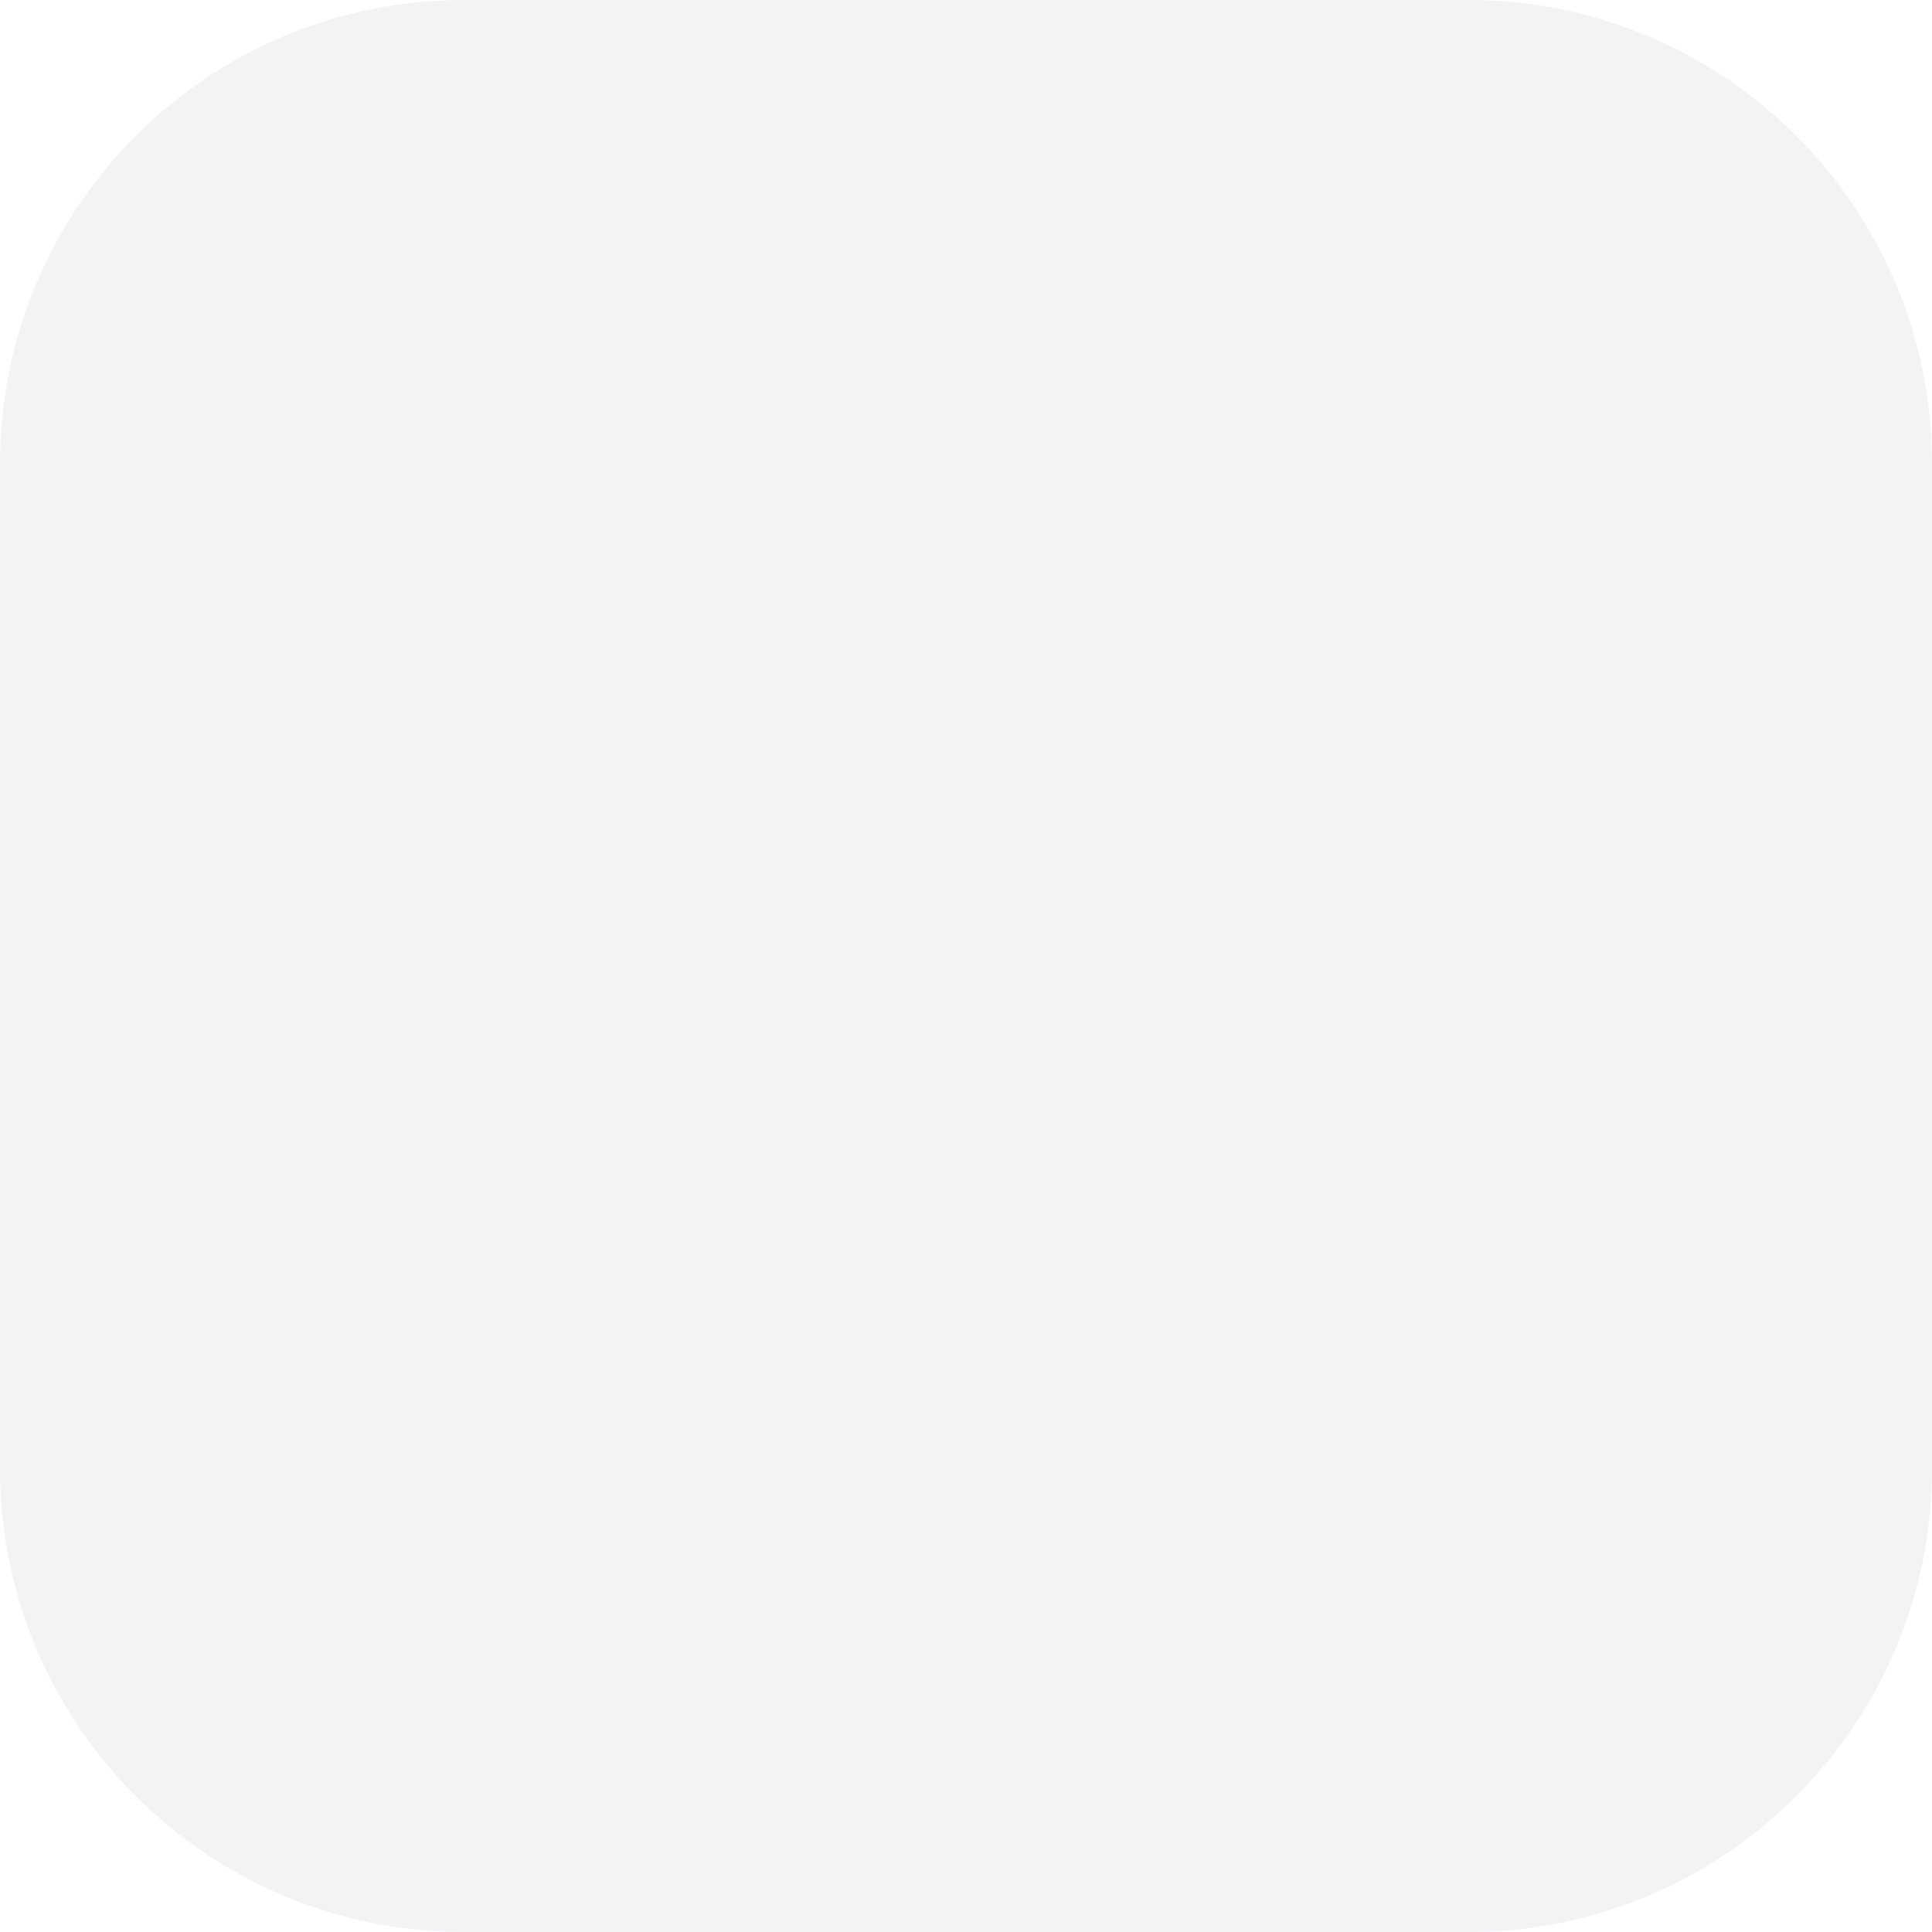
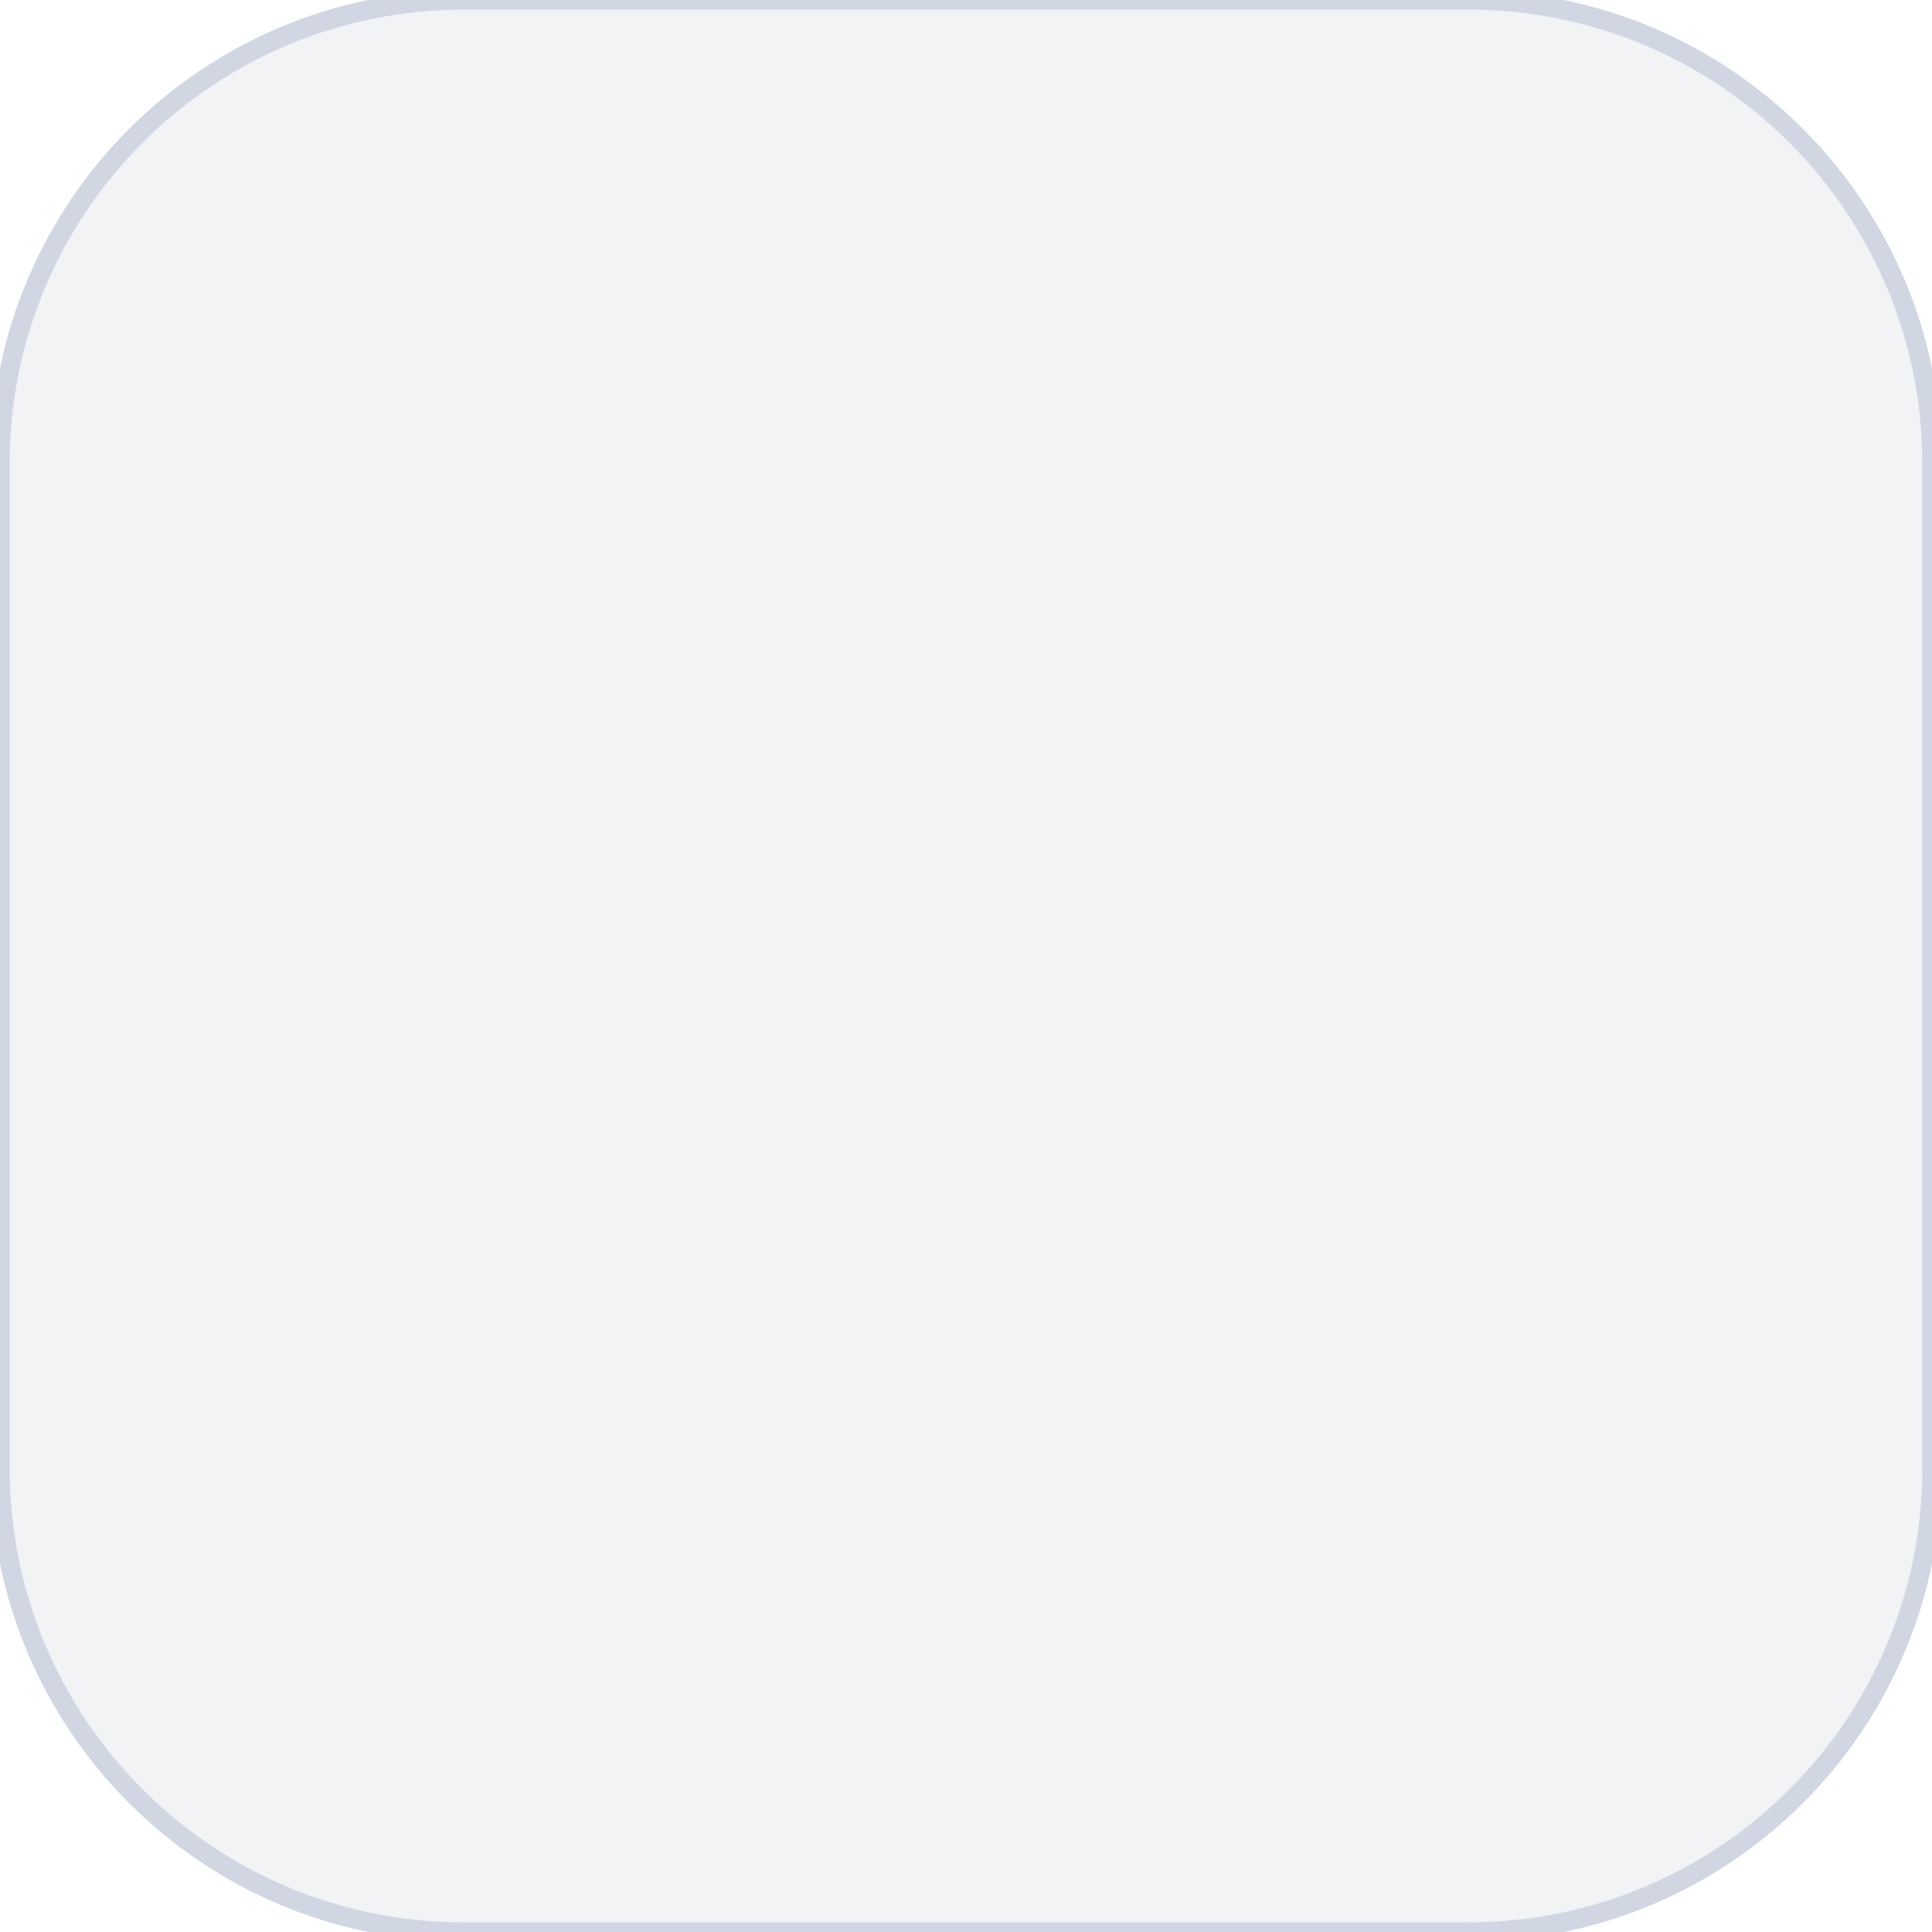
<svg xmlns="http://www.w3.org/2000/svg" width="100" height="100" viewBox="0 0 100 100" preserveAspectRatio="none">
  <g fill="#F1F3F5">
-     <rect x="0" y="0" width="100" height="100" rx="24" ry="24" />
+     <rect x="0" y="0" width="100" height="100" rx="24" ry="24" stroke="#D0D7E2" stroke-width="1.0" />
  </g>
</svg>
